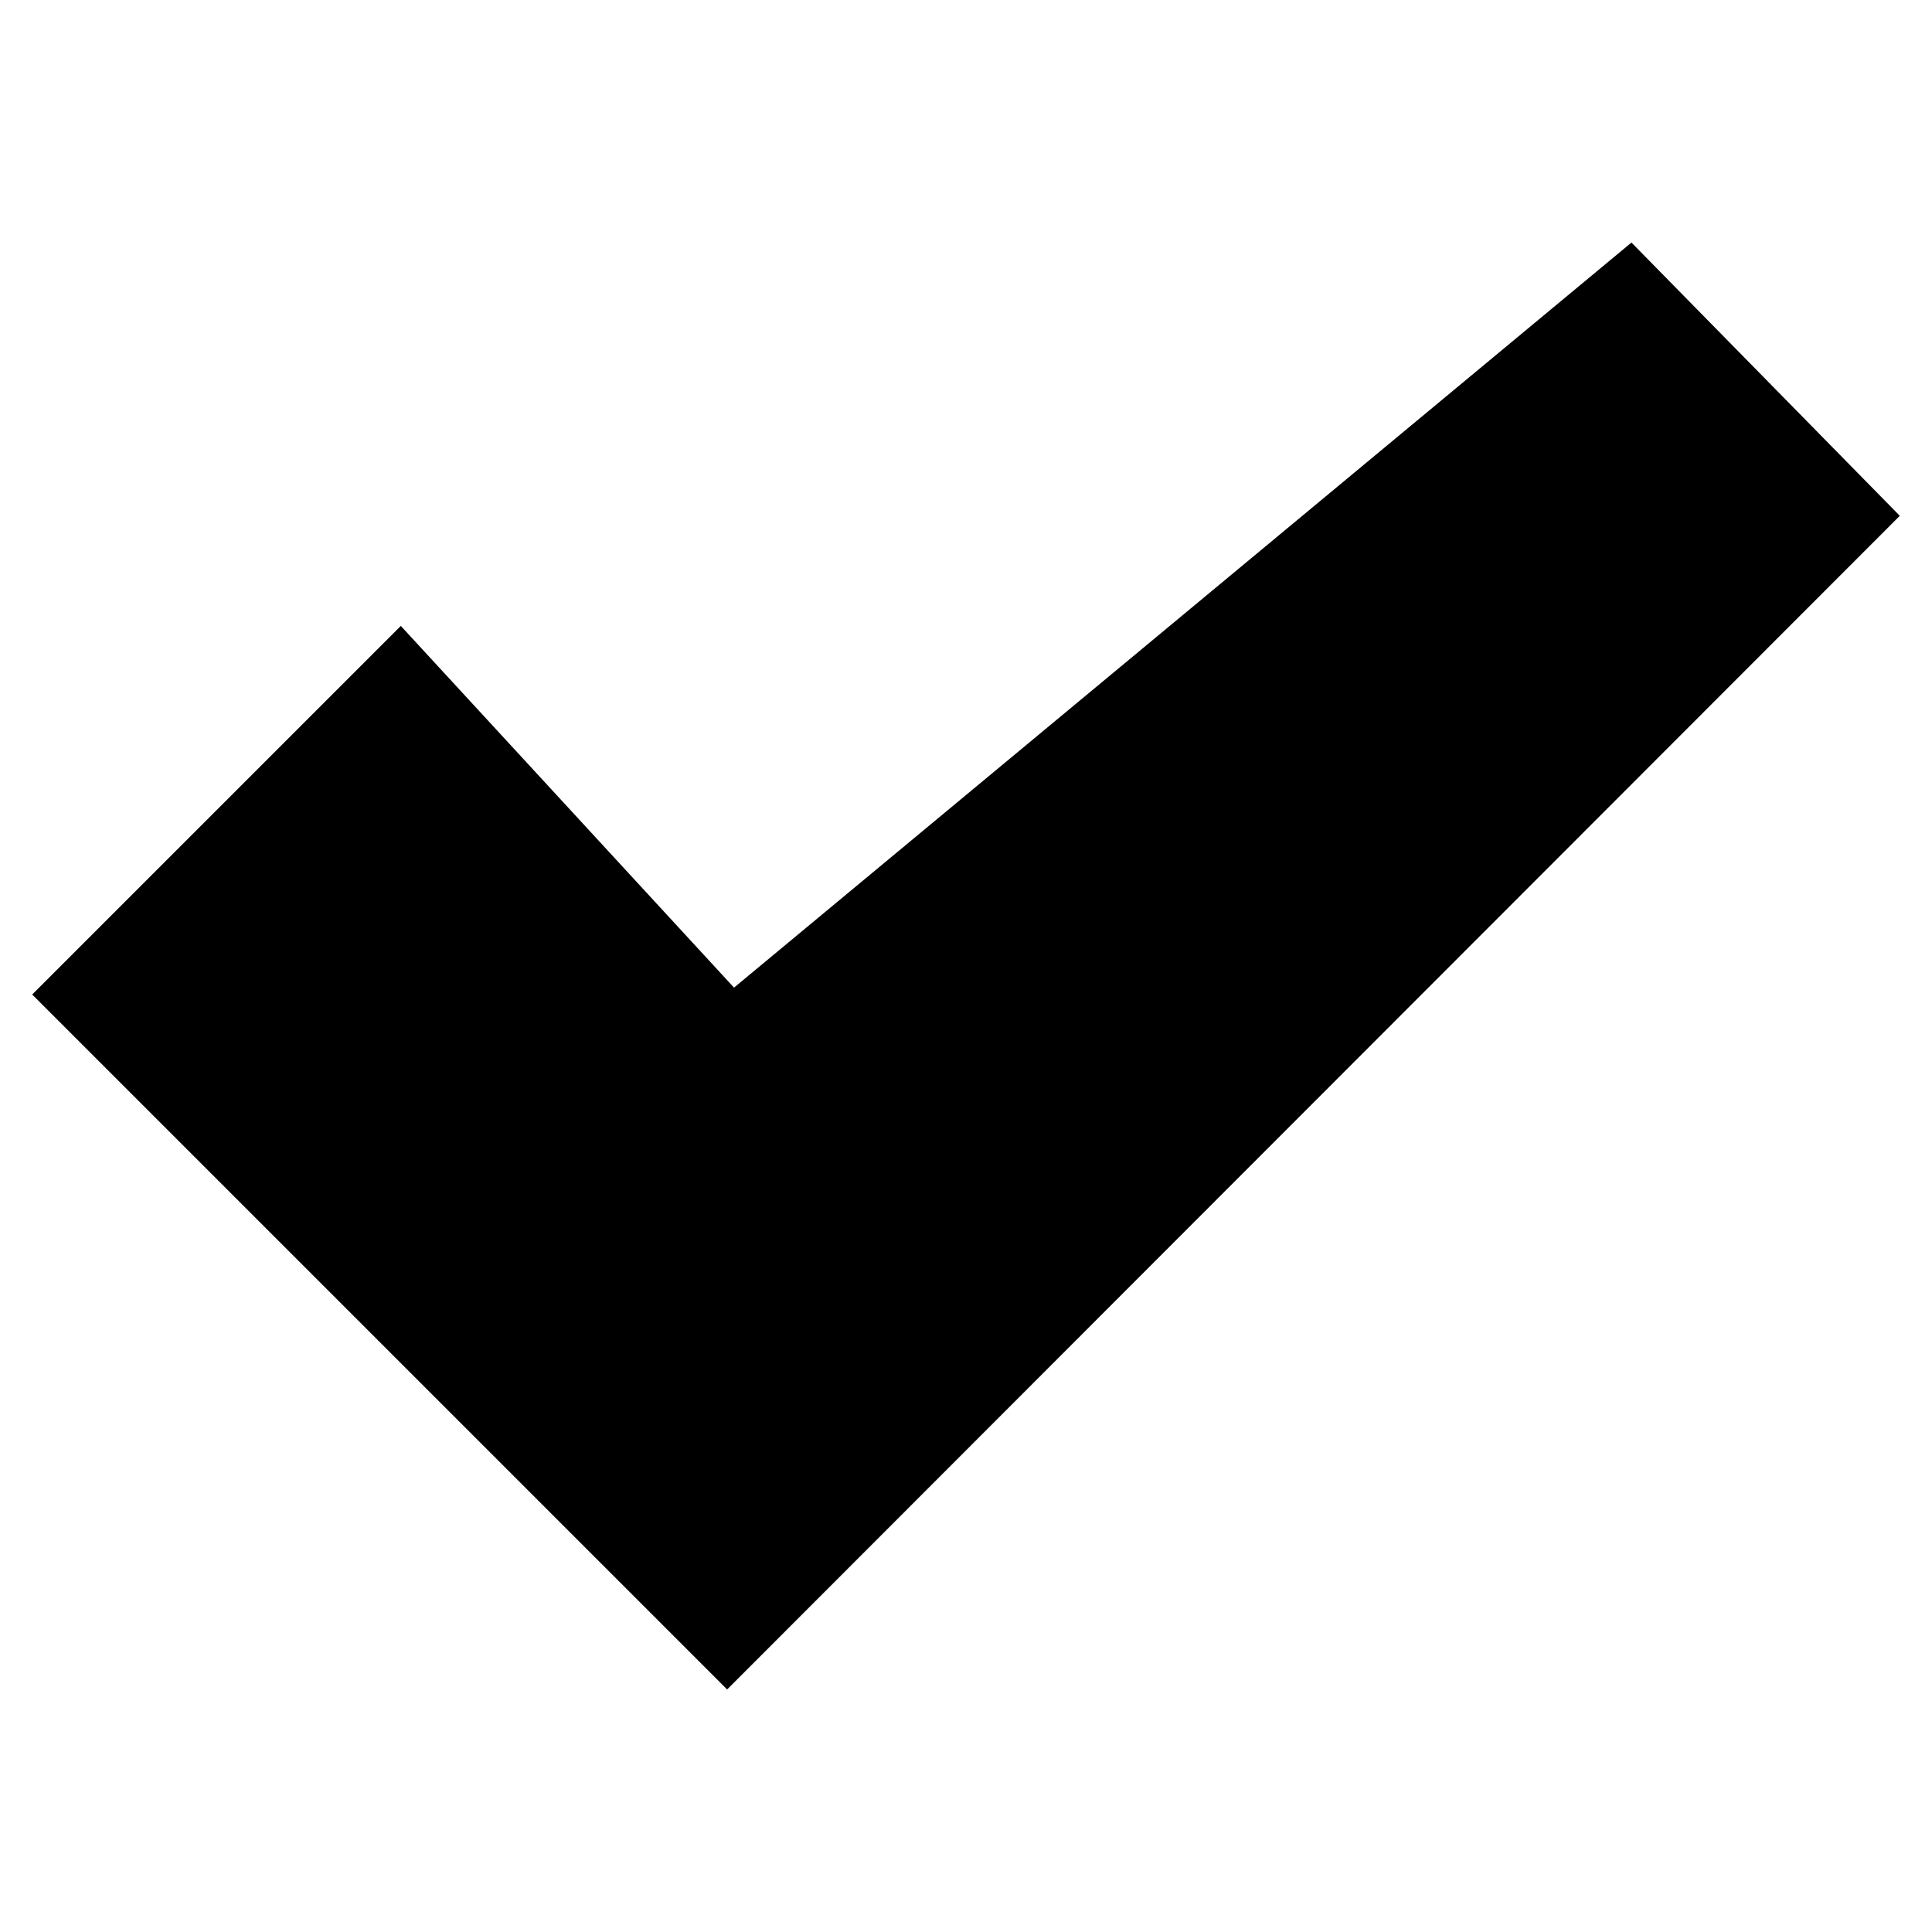
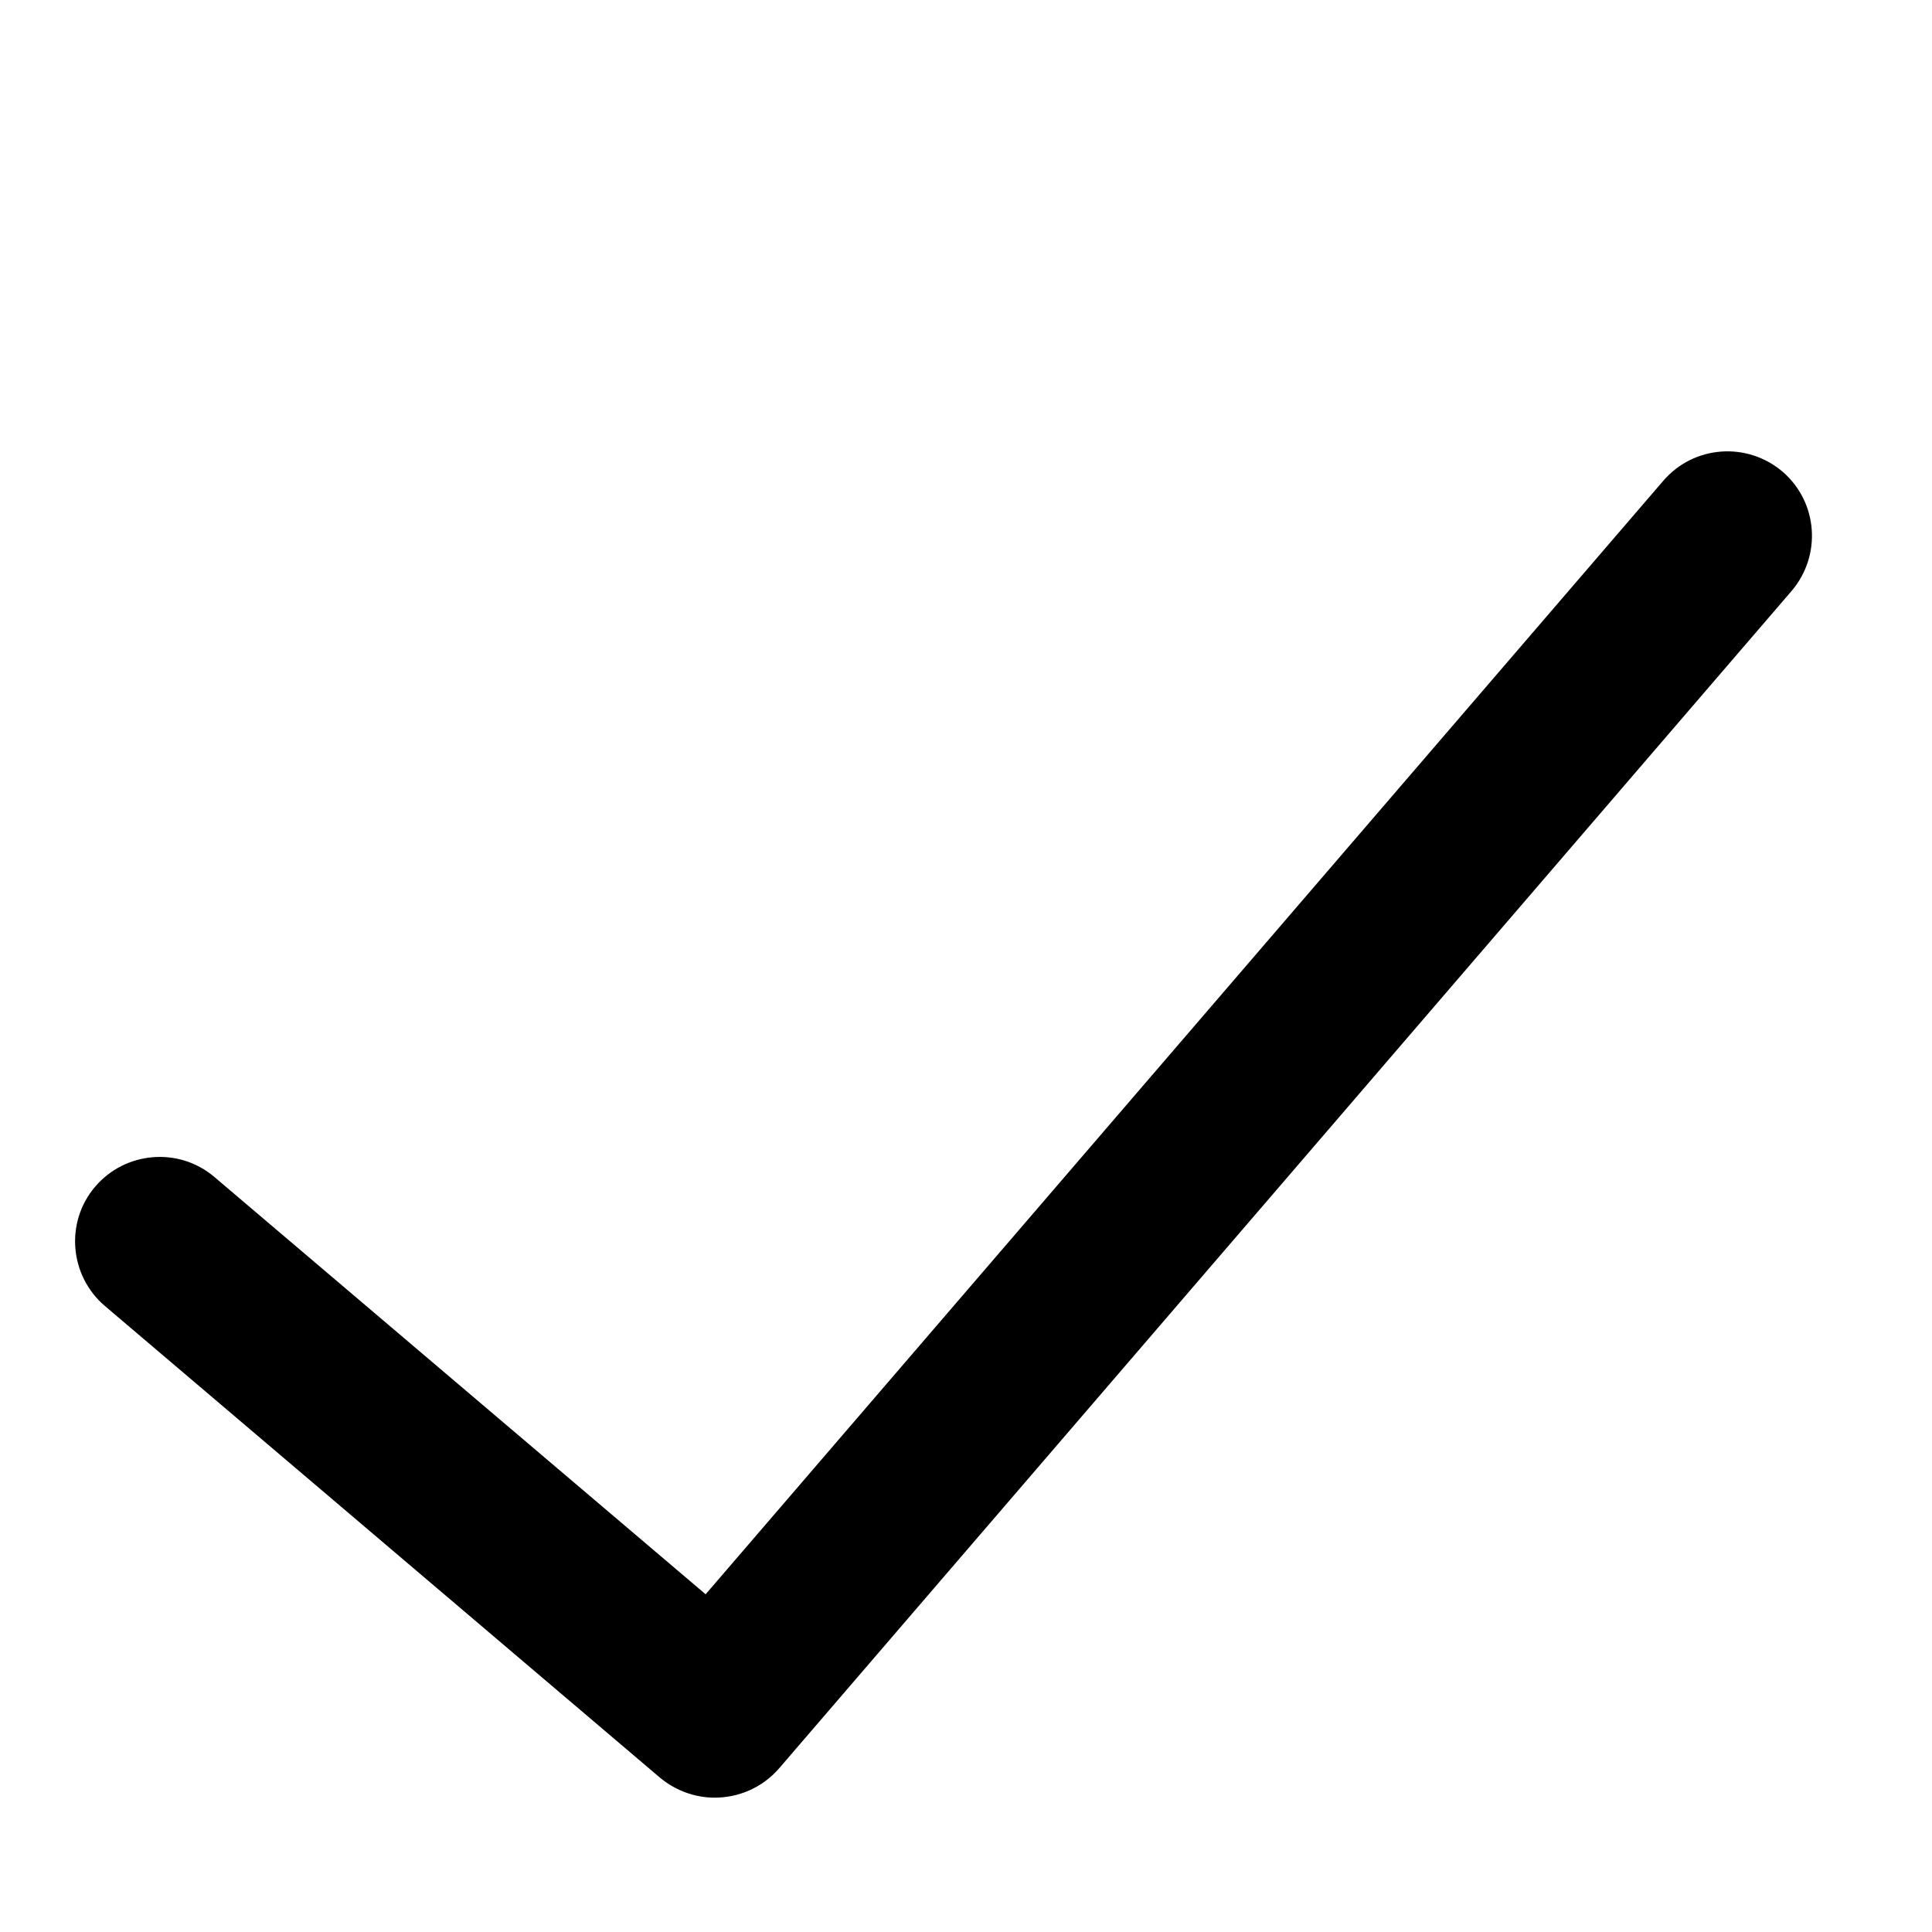
- <svg xmlns="http://www.w3.org/2000/svg" version="1.1" id="Layer_1" x="0px" y="0px" width="300px" height="300px" viewBox="0 0 300 300" style="enable-background:new 0 0 300 300;" xml:space="preserve">
-   <path d="M113.979,153.358L62.237,97.19L5,154.426l0,0l107.911,107.911L295,80.095l-41.668-42.432L113.979,153.358z" />
-   <g id="Restricted">
- </g>
-   <g id="Help">
+ <svg xmlns="http://www.w3.org/2000/svg" version="1.1" x="0px" y="0px" viewBox="0 0 512 512" enable-background="new 0 0 512 512" xml:space="preserve">
+   <g id="Layer_1">
+     <path d="M189.4,476.4c-5.1,0-10.3-1.8-14.5-5.3l-147.1-125c-9.4-8-10.6-22.2-2.6-31.6c8-9.4,22.2-10.6,31.6-2.6L187,422.5   l253.8-295.1c8.1-9.4,22.2-10.4,31.6-2.4c9.4,8.1,10.4,22.2,2.4,31.6l-268.3,312C202,473.8,195.7,476.4,189.4,476.4z" />
+   </g>
+   <g id="Layer_2">
</g>
</svg>
